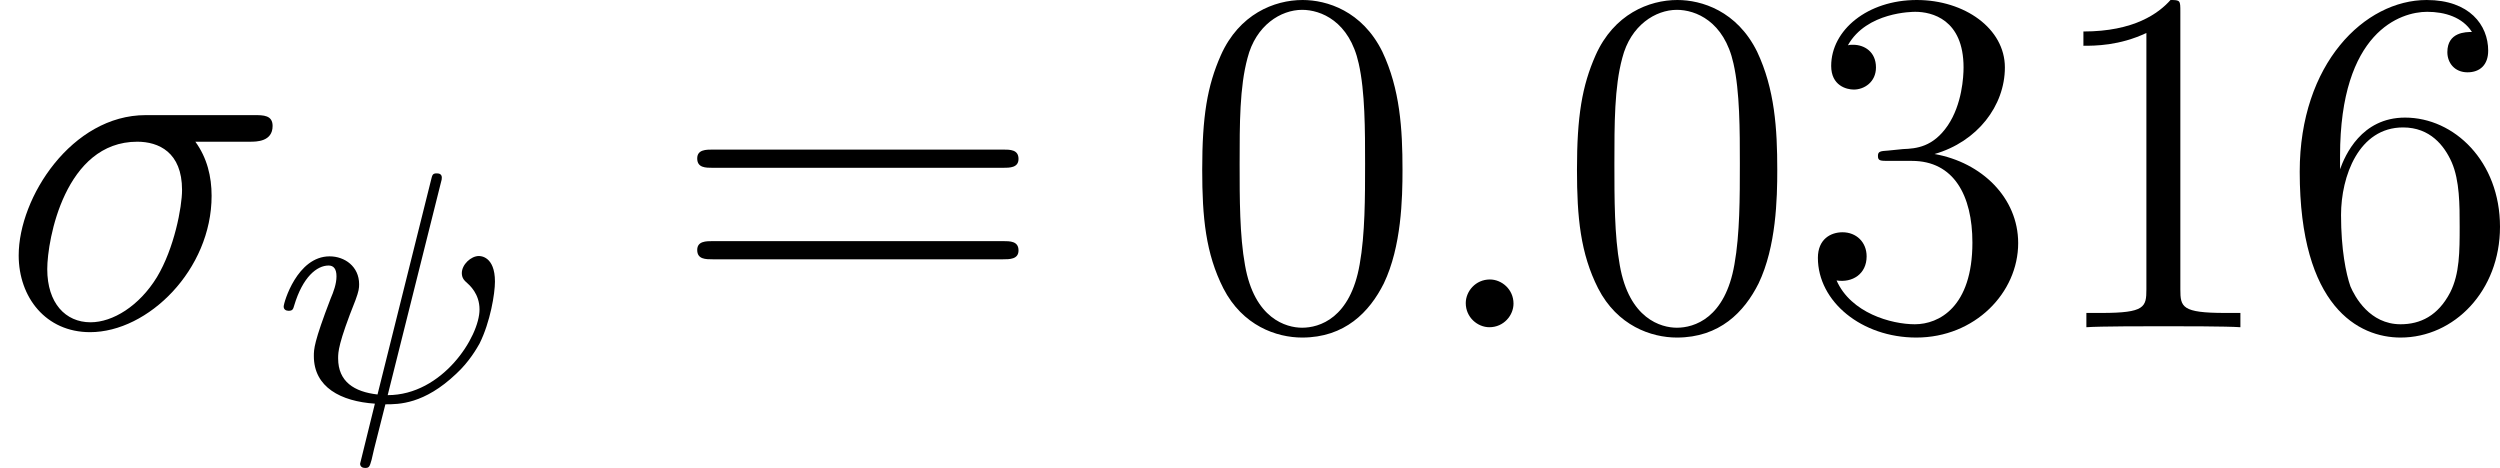
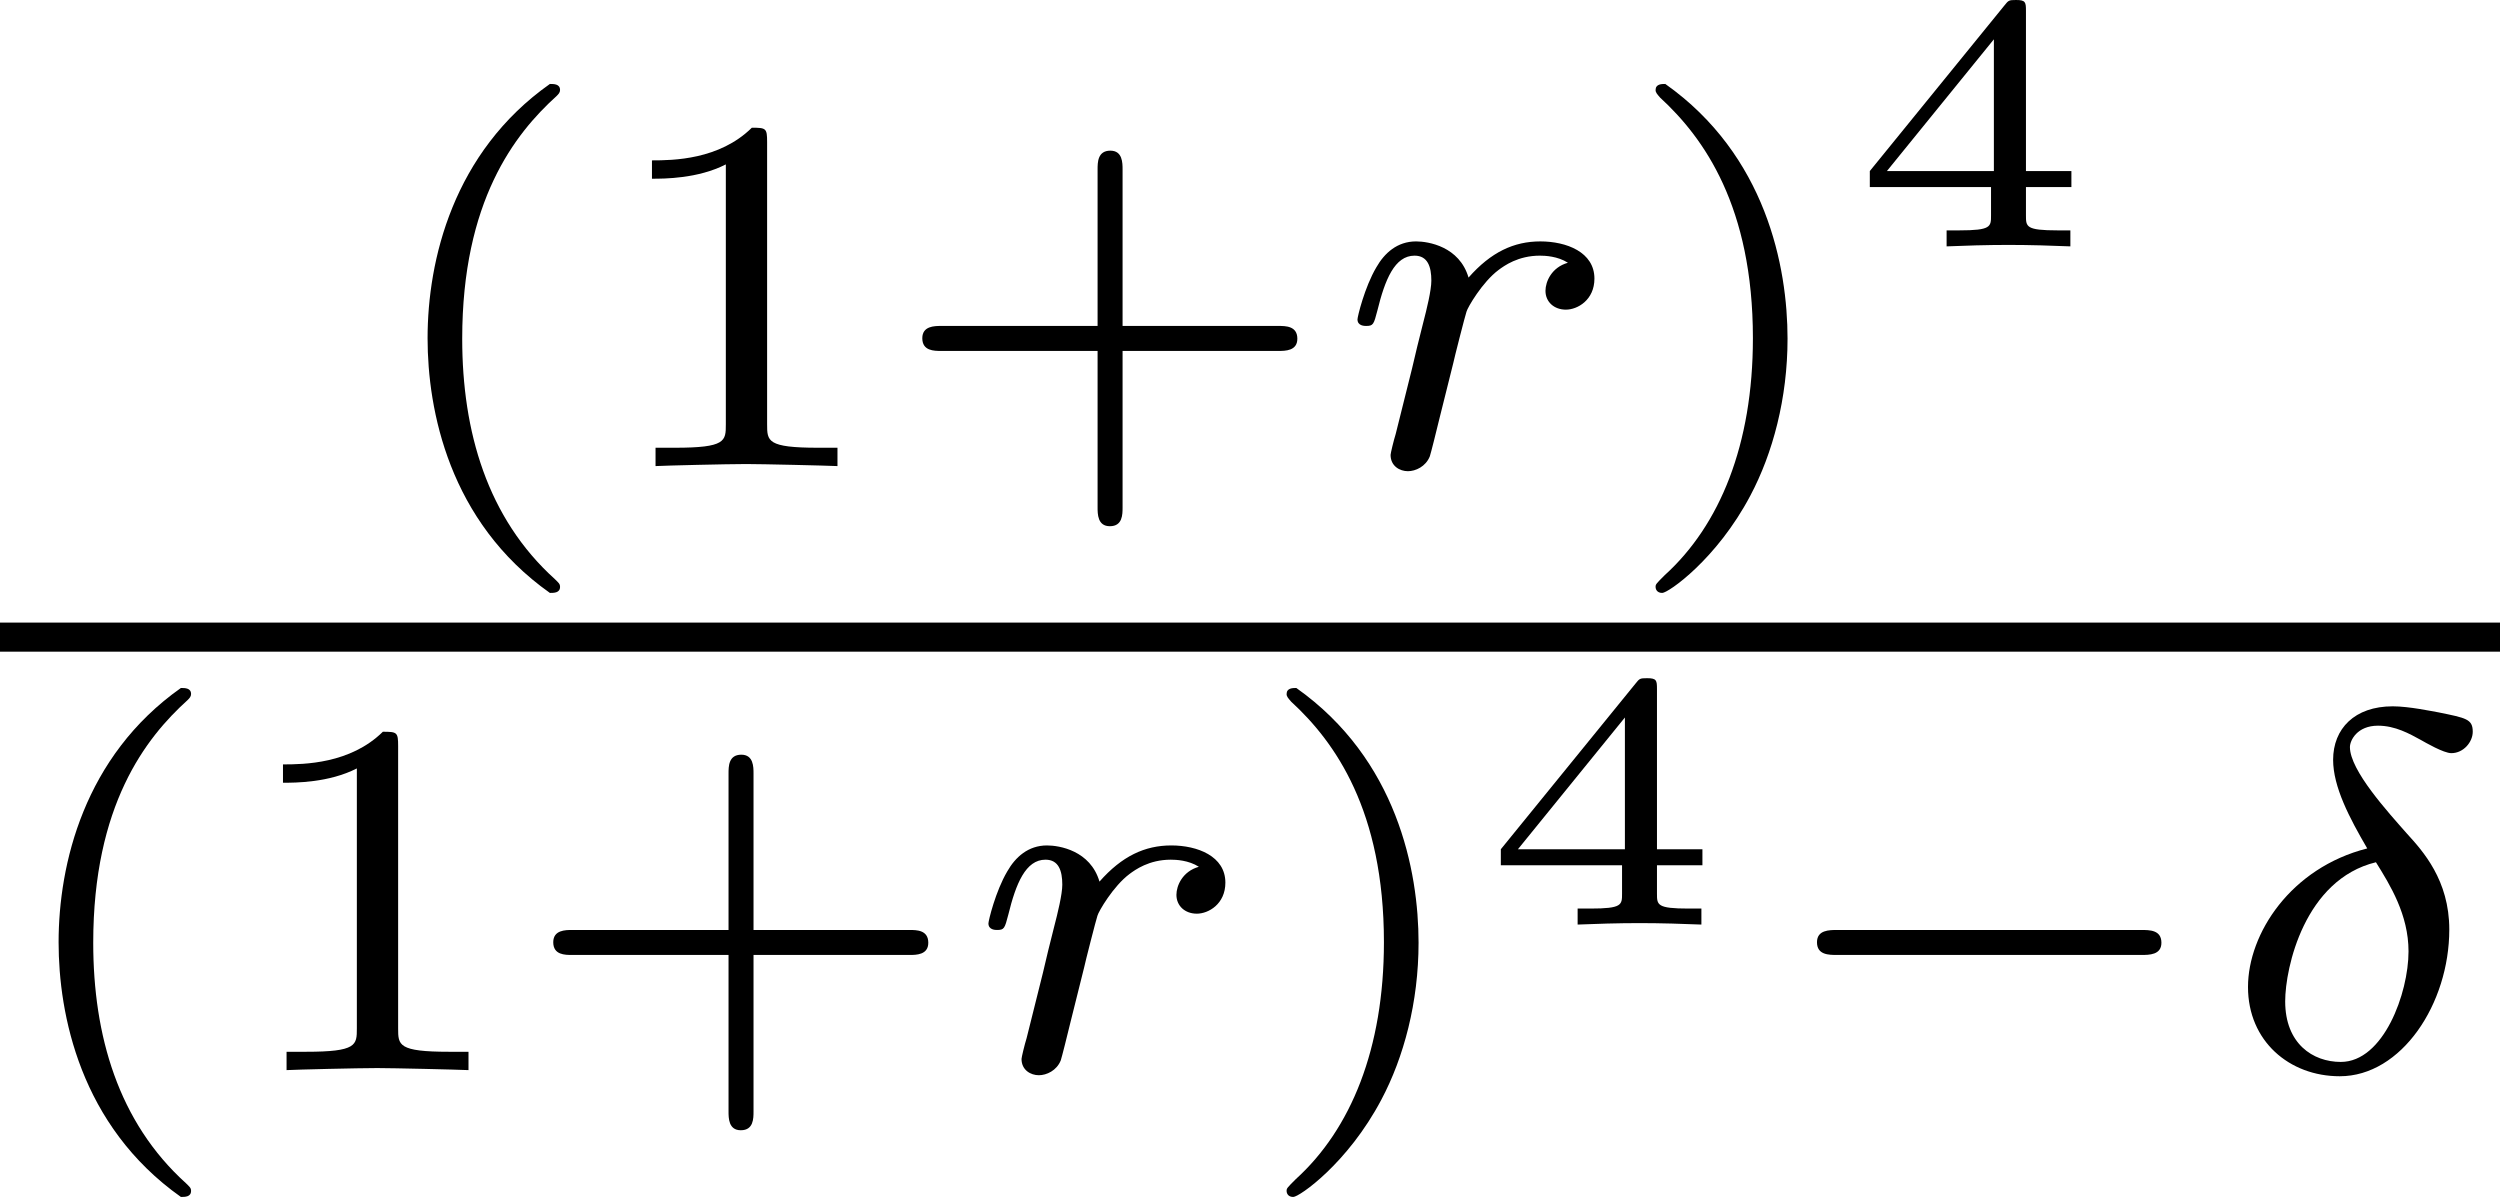
- <svg xmlns="http://www.w3.org/2000/svg" xmlns:xlink="http://www.w3.org/1999/xlink" version="1.1" width="60.738pt" height="11.369pt" viewBox="31.759 405.372 60.738 11.369">
+ <svg xmlns="http://www.w3.org/2000/svg" xmlns:xlink="http://www.w3.org/1999/xlink" version="1.1" width="34.216pt" height="16.383pt" viewBox="68.058 393.224 34.216 16.383">
  <defs>
-     <path id="g25-48" d="M5.356-3.826C5.356-4.818 5.296-5.786 4.866-6.695C4.376-7.687 3.515-7.95 2.929-7.95C2.236-7.95 1.387-7.603 .944-6.611C.61-5.858 .49-5.117 .49-3.826C.49-2.666 .574-1.793 1.004-.944C1.47-.036 2.295 .251 2.917 .251C3.957 .251 4.555-.371 4.902-1.064C5.332-1.961 5.356-3.132 5.356-3.826ZM2.917 .012C2.534 .012 1.757-.203 1.53-1.506C1.399-2.224 1.399-3.132 1.399-3.969C1.399-4.949 1.399-5.834 1.59-6.539C1.793-7.34 2.403-7.711 2.917-7.711C3.371-7.711 4.065-7.436 4.292-6.408C4.447-5.727 4.447-4.782 4.447-3.969C4.447-3.168 4.447-2.26 4.316-1.53C4.089-.215 3.335 .012 2.917 .012Z" />
-     <path id="g25-49" d="M3.443-7.663C3.443-7.938 3.443-7.95 3.204-7.95C2.917-7.627 2.319-7.185 1.088-7.185V-6.838C1.363-6.838 1.961-6.838 2.618-7.149V-.921C2.618-.49 2.582-.347 1.53-.347H1.16V0C1.482-.024 2.642-.024 3.037-.024S4.579-.024 4.902 0V-.347H4.531C3.479-.347 3.443-.49 3.443-.921V-7.663Z" />
-     <path id="g25-51" d="M2.2-4.292C1.997-4.28 1.949-4.268 1.949-4.16C1.949-4.041 2.008-4.041 2.224-4.041H2.774C3.79-4.041 4.244-3.204 4.244-2.056C4.244-.49 3.431-.072 2.845-.072C2.271-.072 1.291-.347 .944-1.136C1.327-1.076 1.674-1.291 1.674-1.722C1.674-2.068 1.423-2.307 1.088-2.307C.801-2.307 .49-2.14 .49-1.686C.49-.622 1.554 .251 2.881 .251C4.304 .251 5.356-.837 5.356-2.044C5.356-3.144 4.471-4.005 3.324-4.208C4.364-4.507 5.033-5.38 5.033-6.312C5.033-7.257 4.053-7.95 2.893-7.95C1.698-7.95 .813-7.221 .813-6.348C.813-5.87 1.184-5.774 1.363-5.774C1.614-5.774 1.901-5.954 1.901-6.312C1.901-6.695 1.614-6.862 1.351-6.862C1.279-6.862 1.255-6.862 1.219-6.85C1.674-7.663 2.798-7.663 2.857-7.663C3.252-7.663 4.029-7.484 4.029-6.312C4.029-6.085 3.993-5.416 3.646-4.902C3.288-4.376 2.881-4.34 2.558-4.328L2.2-4.292Z" />
-     <path id="g25-54" d="M1.47-4.16C1.47-7.185 2.941-7.663 3.587-7.663C4.017-7.663 4.447-7.532 4.674-7.173C4.531-7.173 4.077-7.173 4.077-6.683C4.077-6.42 4.256-6.193 4.567-6.193C4.866-6.193 5.069-6.372 5.069-6.719C5.069-7.34 4.615-7.95 3.575-7.95C2.068-7.95 .49-6.408 .49-3.778C.49-.49 1.925 .251 2.941 .251C4.244 .251 5.356-.885 5.356-2.439C5.356-4.029 4.244-5.093 3.049-5.093C1.985-5.093 1.59-4.172 1.47-3.838V-4.16ZM2.941-.072C2.188-.072 1.829-.741 1.722-.992C1.614-1.303 1.494-1.889 1.494-2.726C1.494-3.67 1.925-4.854 3.001-4.854C3.658-4.854 4.005-4.411 4.184-4.005C4.376-3.563 4.376-2.965 4.376-2.451C4.376-1.841 4.376-1.303 4.148-.849C3.85-.275 3.419-.072 2.941-.072Z" />
-     <path id="g25-61" d="M8.07-3.873C8.237-3.873 8.452-3.873 8.452-4.089C8.452-4.316 8.249-4.316 8.07-4.316H1.028C.861-4.316 .646-4.316 .646-4.101C.646-3.873 .849-3.873 1.028-3.873H8.07ZM8.07-1.65C8.237-1.65 8.452-1.65 8.452-1.865C8.452-2.092 8.249-2.092 8.07-2.092H1.028C.861-2.092 .646-2.092 .646-1.877C.646-1.65 .849-1.65 1.028-1.65H8.07Z" />
-     <path id="g15-32" d="M4.049-5.268C4.081-5.38 4.081-5.396 4.081-5.428C4.081-5.507 4.025-5.531 3.961-5.531C3.858-5.531 3.85-5.499 3.818-5.364L2.519-.159C1.953-.223 1.562-.47 1.562-1.036C1.562-1.188 1.562-1.395 1.985-2.455C2.064-2.67 2.072-2.742 2.072-2.837C2.072-3.268 1.722-3.515 1.355-3.515C.566-3.515 .239-2.391 .239-2.295C.239-2.224 .295-2.192 .359-2.192C.462-2.192 .47-2.24 .494-2.319C.701-3.013 1.044-3.292 1.331-3.292C1.451-3.292 1.522-3.212 1.522-3.029S1.451-2.654 1.379-2.487C.972-1.427 .972-1.259 .972-1.092C.972-.335 1.626 .008 2.455 .064L2.096 1.522C2.096 1.594 2.152 1.626 2.216 1.626C2.319 1.626 2.327 1.594 2.375 1.427C2.415 1.251 2.383 1.363 2.71 .08C3.037 .08 3.65 .08 4.431-.662C4.75-.956 4.933-1.283 4.997-1.395C5.26-1.921 5.372-2.614 5.372-2.901C5.372-3.523 5.013-3.523 4.981-3.523C4.79-3.523 4.567-3.316 4.567-3.108C4.567-2.981 4.639-2.917 4.678-2.885C4.758-2.813 4.997-2.606 4.997-2.224C4.997-1.562 4.097-.143 2.766-.143L4.049-5.268Z" />
-     <path id="g16-27" d="M6.073-4.507C6.229-4.507 6.623-4.507 6.623-4.89C6.623-5.153 6.396-5.153 6.181-5.153H3.539C1.745-5.153 .454-3.156 .454-1.745C.454-.729 1.112 .12 2.188 .12C3.599 .12 5.141-1.399 5.141-3.192C5.141-3.658 5.033-4.113 4.746-4.507H6.073ZM2.2-.12C1.59-.12 1.148-.586 1.148-1.411C1.148-2.128 1.578-4.507 3.335-4.507C3.85-4.507 4.423-4.256 4.423-3.335C4.423-2.917 4.232-1.913 3.814-1.219C3.383-.514 2.738-.12 2.2-.12Z" />
-     <path id="g16-58" d="M2.2-.574C2.2-.921 1.913-1.16 1.626-1.16C1.279-1.16 1.04-.873 1.04-.586C1.04-.239 1.327 0 1.614 0C1.961 0 2.2-.287 2.2-.574Z" />
+     <path id="g28-0" d="M5.189-1.576C5.3-1.576 5.467-1.576 5.467-1.743C5.467-1.918 5.307-1.918 5.189-1.918H1.032C.921-1.918 .753-1.918 .753-1.75C.753-1.576 .914-1.576 1.032-1.576H5.189Z" />
+     <path id="g31-14" d="M2.057-3.034C1.011-2.769 .425-1.869 .425-1.137C.425-.398 .99 .084 1.681 .084C2.525 .084 3.18-.907 3.18-1.925C3.18-2.601 2.817-2.999 2.601-3.236C2.343-3.529 1.82-4.101 1.82-4.421C1.82-4.512 1.918-4.714 2.204-4.714C2.441-4.714 2.636-4.603 2.79-4.519C2.852-4.484 3.103-4.338 3.208-4.338C3.375-4.338 3.501-4.491 3.501-4.631C3.501-4.805 3.41-4.819 3.034-4.896C2.95-4.91 2.629-4.979 2.406-4.979C1.883-4.979 1.59-4.672 1.59-4.247C1.59-3.877 1.813-3.452 2.057-3.034ZM2.176-2.845C2.371-2.532 2.622-2.127 2.622-1.625C2.622-1.053 2.28-.112 1.695-.112C1.311-.112 .934-.363 .934-.941C.934-1.402 1.2-2.608 2.176-2.845Z" />
+     <path id="g31-114" d="M1.639-1.409C1.646-1.451 1.806-2.078 1.82-2.113C1.834-2.169 2.036-2.518 2.26-2.685C2.336-2.741 2.525-2.88 2.824-2.88C2.894-2.88 3.068-2.873 3.208-2.783C2.985-2.72 2.901-2.525 2.901-2.399C2.901-2.246 3.02-2.141 3.18-2.141S3.571-2.273 3.571-2.566C3.571-2.929 3.187-3.075 2.831-3.075C2.469-3.075 2.155-2.929 1.848-2.58C1.723-3.006 1.297-3.075 1.13-3.075C.872-3.075 .697-2.915 .586-2.72C.425-2.448 .328-2.043 .328-2.008C.328-1.918 .425-1.918 .446-1.918C.544-1.918 .551-1.939 .6-2.127C.704-2.552 .837-2.88 1.109-2.88C1.29-2.88 1.339-2.727 1.339-2.538C1.339-2.406 1.276-2.148 1.227-1.96S1.109-1.485 1.074-1.332L.851-.439C.823-.349 .781-.174 .781-.153C.781 0 .907 .07 1.018 .07C1.123 .07 1.262 .007 1.318-.133C1.332-.174 1.409-.481 1.451-.656L1.639-1.409Z" />
+     <path id="g35-52" d="M3.073-.812V-1.031H2.451V-3.223C2.451-3.342 2.446-3.372 2.316-3.372C2.217-3.372 2.212-3.367 2.157-3.298L.314-1.031V-.812H1.973V-.423C1.973-.269 1.973-.219 1.539-.219H1.365V0C1.599-.01 1.923-.02 2.212-.02S2.819-.01 3.059 0V-.219H2.884C2.451-.219 2.451-.269 2.451-.423V-.812H3.073ZM2.012-2.834V-1.031H.548L2.012-2.834Z" />
+     <path id="g34-40" d="M2.476-5.23C1.151-4.296 .802-2.817 .802-1.75C.802-.767 1.095 .76 2.476 1.736C2.532 1.736 2.615 1.736 2.615 1.653C2.615 1.611 2.594 1.597 2.545 1.548C1.618 .711 1.276-.474 1.276-1.743C1.276-3.626 1.995-4.547 2.566-5.063C2.594-5.091 2.615-5.112 2.615-5.147C2.615-5.23 2.532-5.23 2.476-5.23Z" />
+     <path id="g34-41" d="M.628-5.23C.579-5.23 .495-5.23 .495-5.147C.495-5.112 .516-5.091 .558-5.042C1.158-4.491 1.827-3.55 1.827-1.75C1.827-.293 1.374 .809 .621 1.492C.502 1.611 .495 1.618 .495 1.653S.516 1.736 .586 1.736C.669 1.736 1.332 1.276 1.792 .404C2.099-.174 2.301-.928 2.301-1.743C2.301-2.727 2.008-4.254 .628-5.23Z" />
+     <path id="g34-43" d="M3.229-1.576H5.363C5.454-1.576 5.621-1.576 5.621-1.743C5.621-1.918 5.461-1.918 5.363-1.918H3.229V-4.059C3.229-4.149 3.229-4.317 3.062-4.317C2.887-4.317 2.887-4.156 2.887-4.059V-1.918H.746C.656-1.918 .488-1.918 .488-1.75C.488-1.576 .649-1.576 .746-1.576H2.887V.565C2.887 .656 2.887 .823 3.055 .823C3.229 .823 3.229 .663 3.229 .565V-1.576Z" />
+     <path id="g34-49" d="M2.336-4.435C2.336-4.624 2.322-4.631 2.127-4.631C1.681-4.191 1.046-4.184 .76-4.184V-3.933C.928-3.933 1.388-3.933 1.771-4.129V-.572C1.771-.342 1.771-.251 1.074-.251H.809V0C.934-.007 1.792-.028 2.05-.028C2.267-.028 3.145-.007 3.299 0V-.251H3.034C2.336-.251 2.336-.342 2.336-.572V-4.435Z" />
  </defs>
  <g id="page1">
-     <use x="31.759" y="413.322" xlink:href="#g16-27" />
-     <use x="38.412" y="415.115" xlink:href="#g15-32" />
-     <use x="48.052" y="413.322" xlink:href="#g25-61" />
-     <use x="60.477" y="413.322" xlink:href="#g25-48" />
-     <use x="66.33" y="413.322" xlink:href="#g16-58" />
-     <use x="69.582" y="413.322" xlink:href="#g25-48" />
-     <use x="75.435" y="413.322" xlink:href="#g25-51" />
-     <use x="81.288" y="413.322" xlink:href="#g25-49" />
-     <use x="87.141" y="413.322" xlink:href="#g25-54" />
+     <use x="73.108" y="399.603" xlink:href="#g34-40" />
+     <use x="76.221" y="399.603" xlink:href="#g34-49" />
+     <use x="80.193" y="399.603" xlink:href="#g34-43" />
+     <use x="86.309" y="399.603" xlink:href="#g31-114" />
+     <use x="90.222" y="399.603" xlink:href="#g34-41" />
+     <use x="93.335" y="396.596" xlink:href="#g35-52" />
+     <rect x="68.058" y="401.745" height=".398" width="34.216" />
+     <use x="68.058" y="407.87" xlink:href="#g34-40" />
+     <use x="71.171" y="407.87" xlink:href="#g34-49" />
+     <use x="75.142" y="407.87" xlink:href="#g34-43" />
+     <use x="81.258" y="407.87" xlink:href="#g31-114" />
+     <use x="85.172" y="407.87" xlink:href="#g34-41" />
+     <use x="88.285" y="405.878" xlink:href="#g35-52" />
+     <use x="92.173" y="407.87" xlink:href="#g28-0" />
+     <use x="98.4" y="407.87" xlink:href="#g31-14" />
  </g>
</svg>
